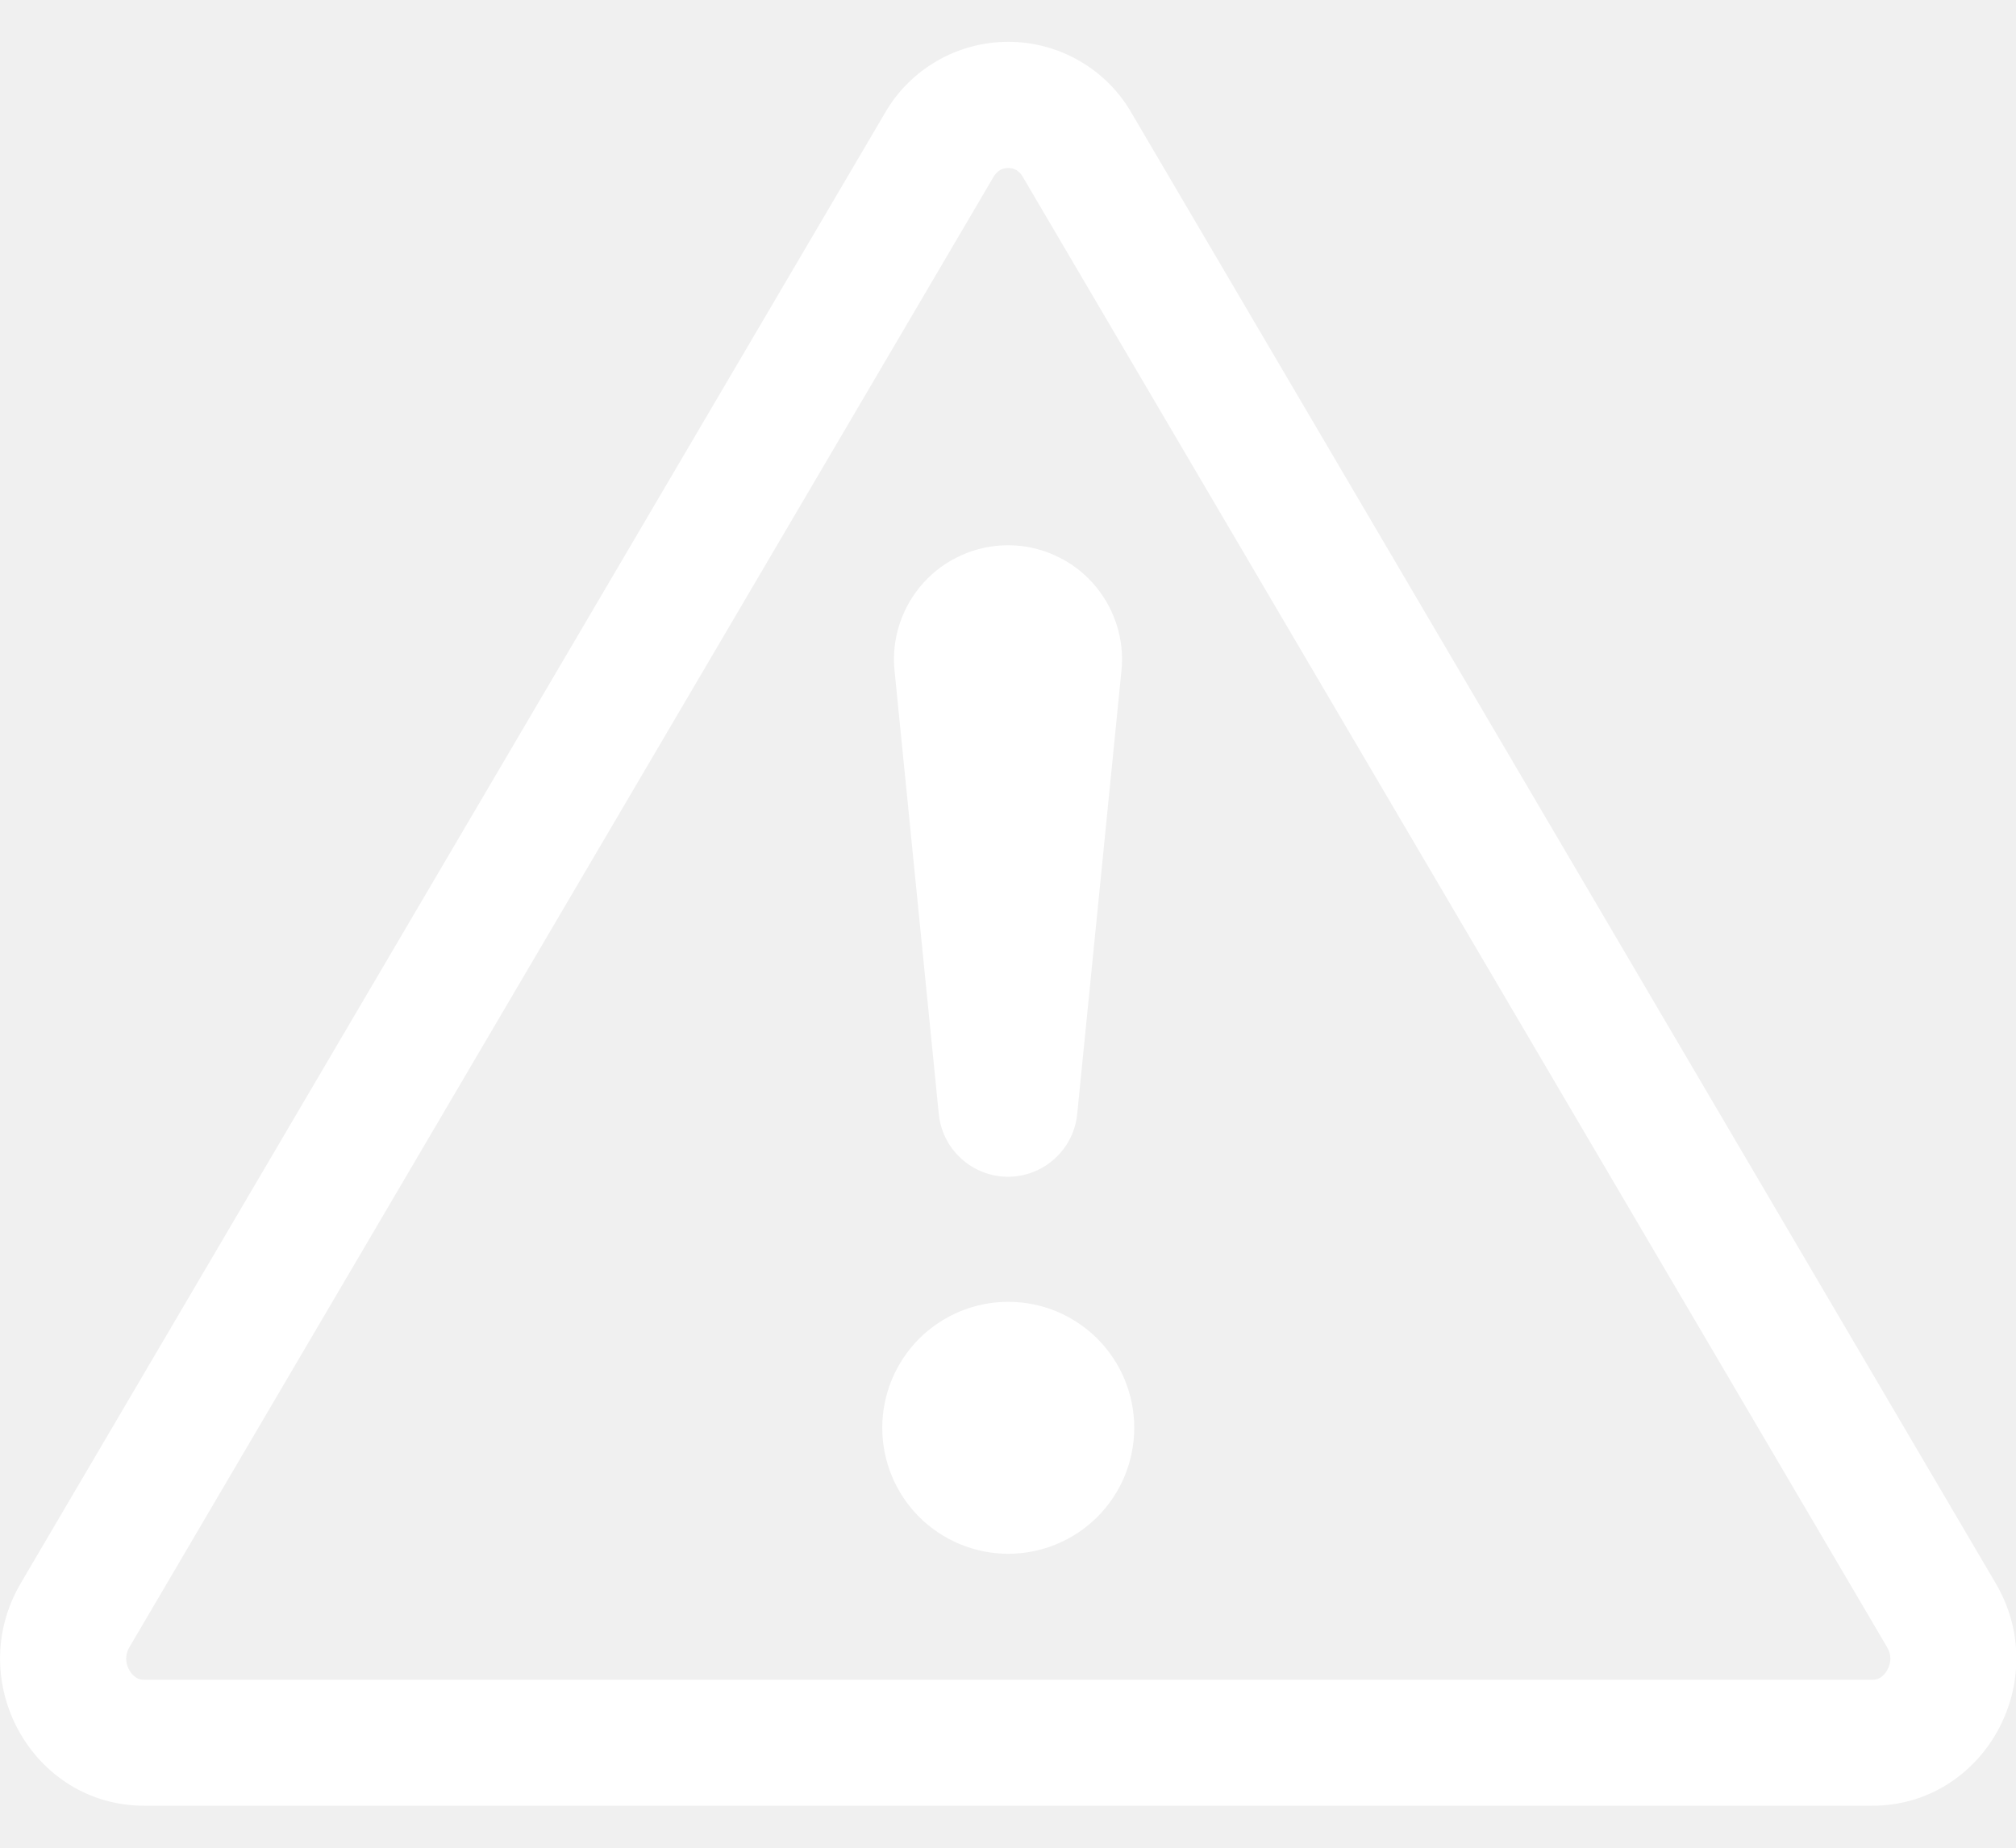
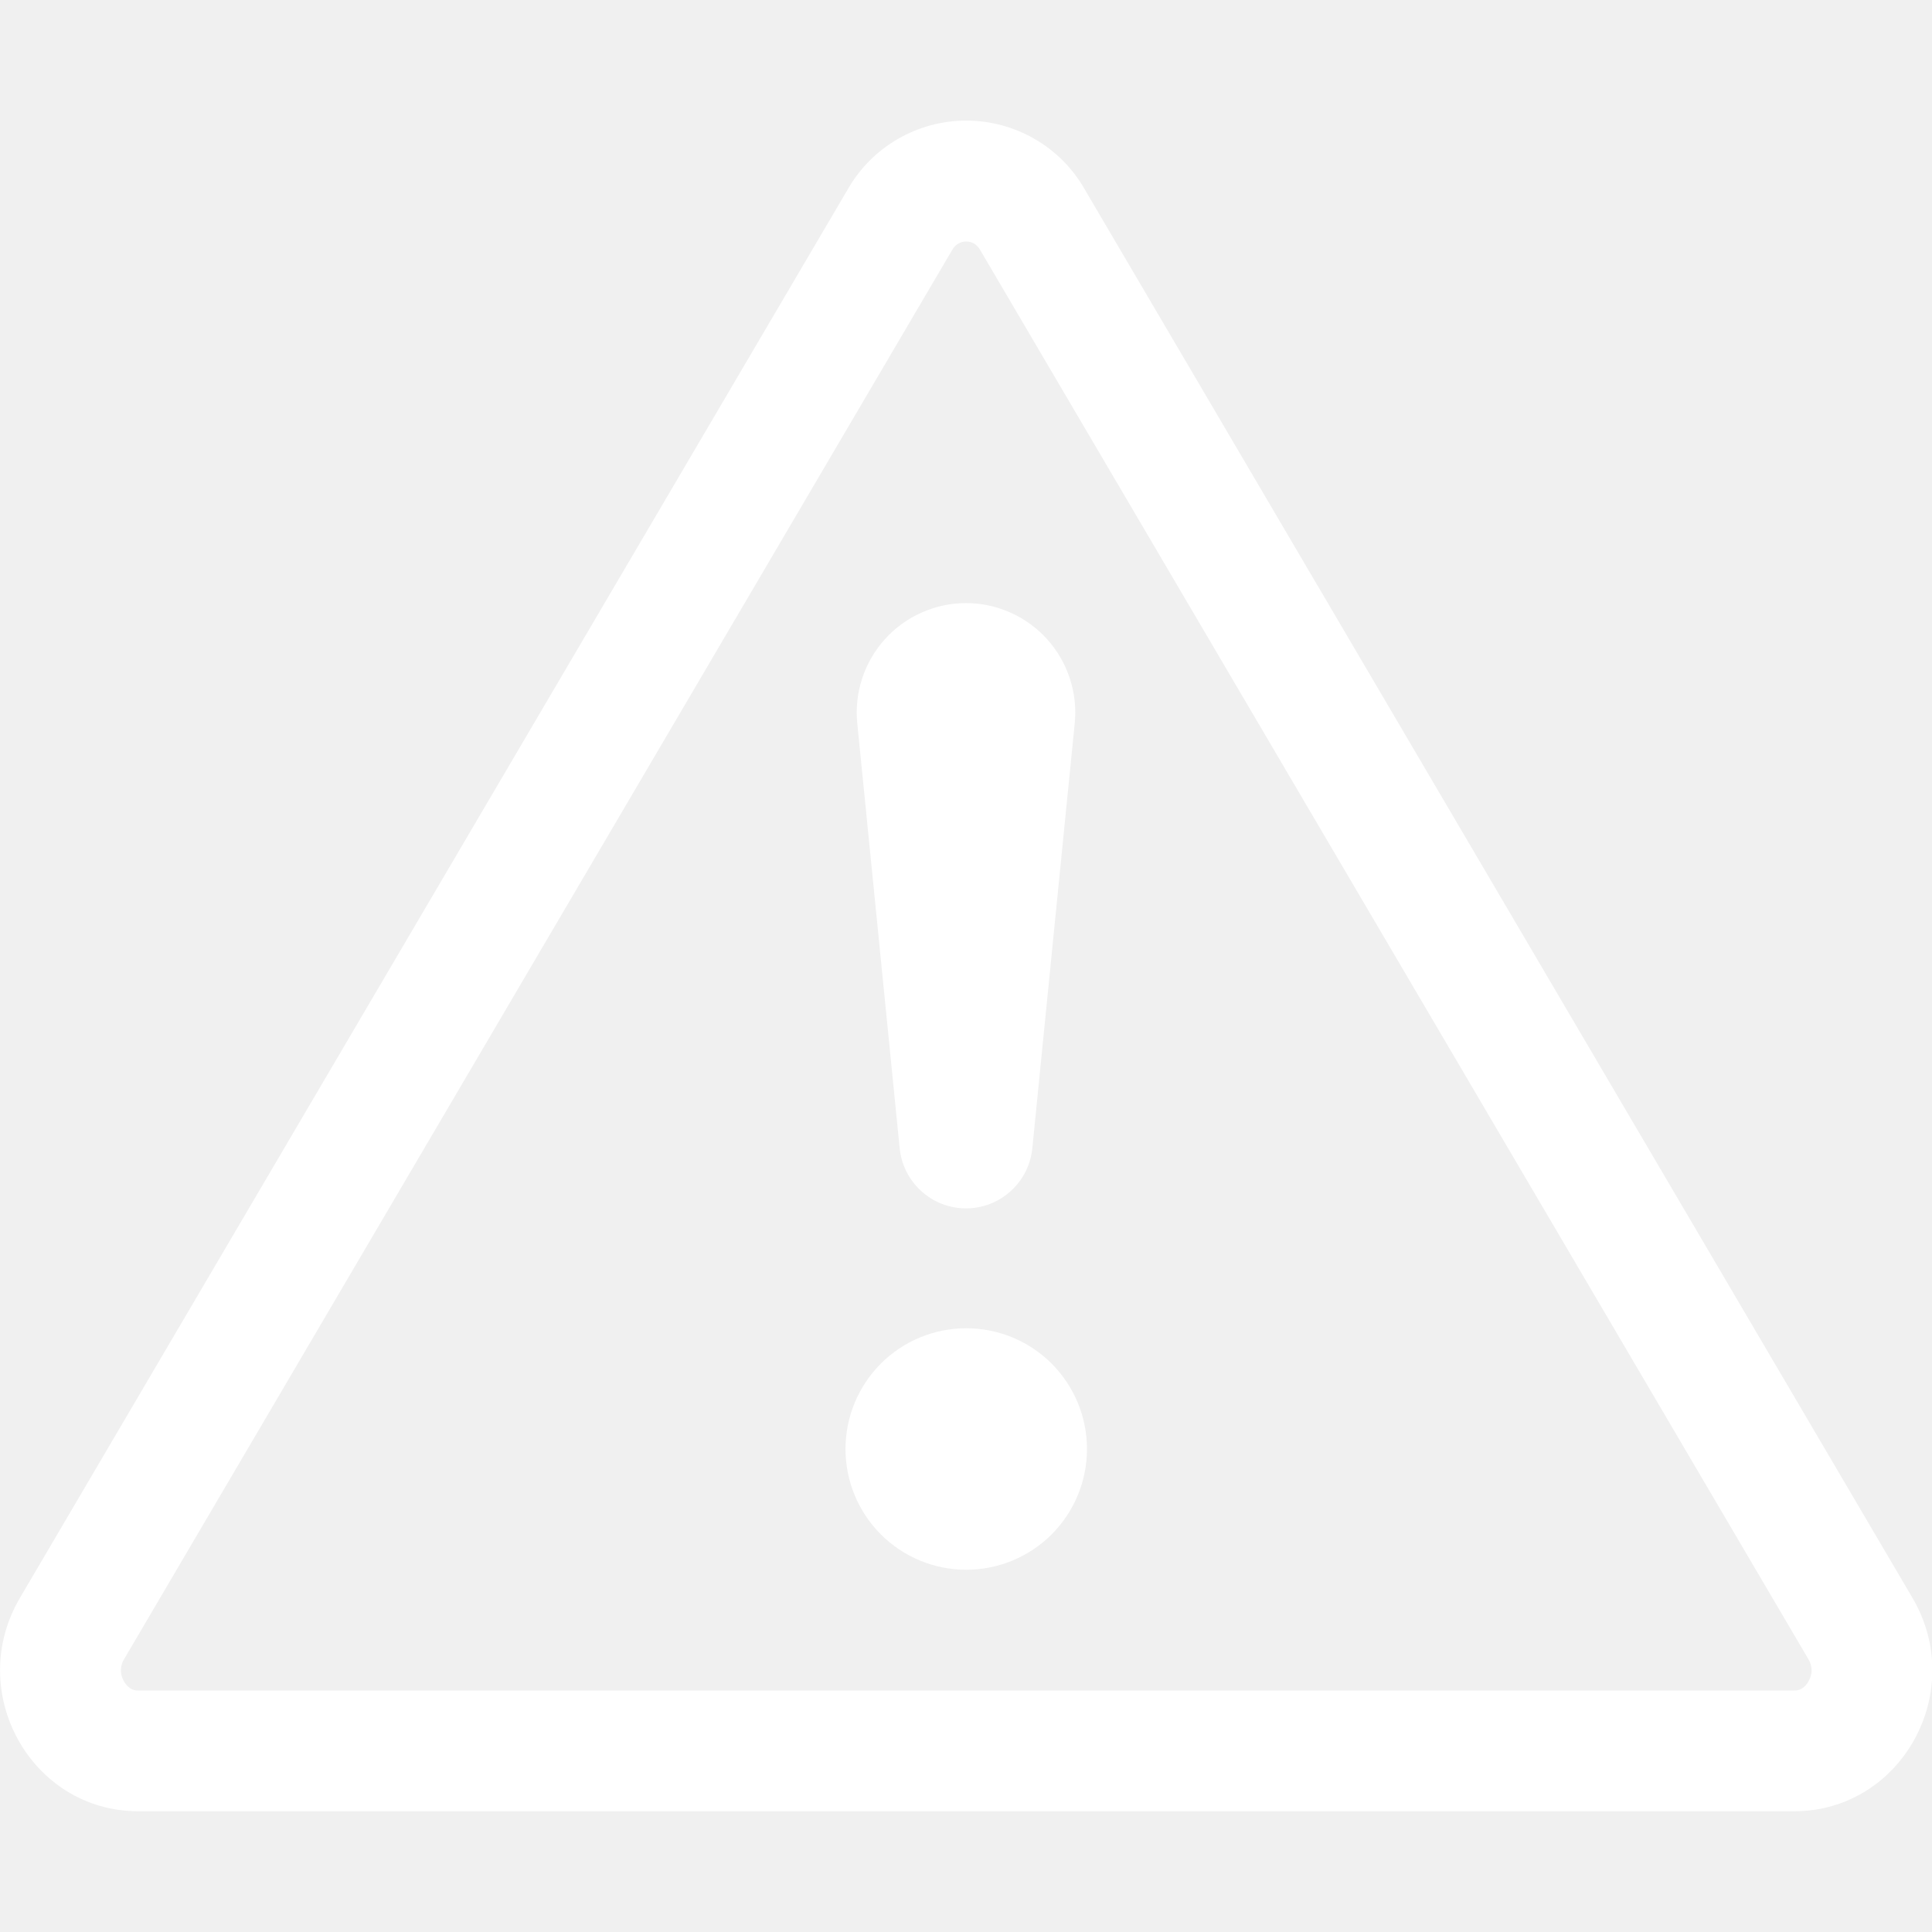
- <svg xmlns="http://www.w3.org/2000/svg" width="24" height="22" viewBox="0 0 24 22" fill="none">
-   <path d="M11.907 2.024C11.936 2.008 11.97 2 12.003 2C12.036 2 12.069 2.008 12.098 2.024C12.132 2.045 12.16 2.074 12.178 2.109L22.464 19.61C22.518 19.7 22.517 19.796 22.467 19.884C22.448 19.921 22.42 19.952 22.386 19.974C22.356 19.993 22.322 20.002 22.287 20H1.719C1.684 20.002 1.65 19.993 1.62 19.974C1.586 19.952 1.558 19.921 1.539 19.884C1.514 19.843 1.502 19.795 1.502 19.747C1.503 19.698 1.516 19.651 1.542 19.61L11.826 2.109C11.845 2.074 11.873 2.045 11.907 2.024ZM13.473 1.349C13.325 1.09 13.111 0.875 12.852 0.726C12.594 0.576 12.301 0.498 12.003 0.498C11.705 0.498 11.412 0.576 11.154 0.726C10.896 0.875 10.681 1.09 10.533 1.349L0.248 18.849C-0.438 20.016 0.384 21.5 1.718 21.5H22.287C23.62 21.5 24.444 20.015 23.757 18.849L13.473 1.349Z" fill="white" />
-   <path d="M10.503 17C10.503 16.803 10.542 16.608 10.617 16.426C10.693 16.244 10.803 16.079 10.942 15.939C11.082 15.8 11.247 15.69 11.429 15.614C11.611 15.539 11.806 15.5 12.003 15.5C12.2 15.5 12.395 15.539 12.577 15.614C12.759 15.69 12.924 15.8 13.064 15.939C13.203 16.079 13.313 16.244 13.389 16.426C13.464 16.608 13.503 16.803 13.503 17C13.503 17.398 13.345 17.779 13.064 18.061C12.782 18.342 12.401 18.5 12.003 18.5C11.605 18.5 11.224 18.342 10.942 18.061C10.661 17.779 10.503 17.398 10.503 17ZM10.65 7.992C10.63 7.803 10.65 7.612 10.709 7.431C10.768 7.25 10.864 7.083 10.991 6.942C11.118 6.8 11.274 6.687 11.448 6.61C11.622 6.532 11.81 6.492 12 6.492C12.19 6.492 12.379 6.532 12.552 6.61C12.726 6.687 12.882 6.8 13.009 6.942C13.136 7.083 13.232 7.25 13.291 7.431C13.35 7.612 13.37 7.803 13.35 7.992L12.825 13.253C12.807 13.46 12.713 13.652 12.56 13.792C12.407 13.933 12.207 14.011 12 14.011C11.793 14.011 11.593 13.933 11.44 13.792C11.287 13.652 11.193 13.46 11.175 13.253L10.65 7.992Z" fill="white" />
+ <svg xmlns="http://www.w3.org/2000/svg" width="24" height="24" viewBox="0 0 24 24" fill="white">
+   <path d="M11.907 3.024C11.936 3.008 11.97 3 12.003 3C12.036 3 12.069 3.008 12.098 3.024C12.132 3.045 12.16 3.074 12.178 3.109L22.464 20.61C22.518 20.7 22.517 20.796 22.467 20.884C22.448 20.921 22.42 20.952 22.386 20.974C22.356 20.993 22.322 21.002 22.287 21H1.719C1.684 21.002 1.65 20.993 1.62 20.974C1.586 20.952 1.558 20.921 1.539 20.884C1.514 20.843 1.502 20.795 1.502 20.747C1.503 20.698 1.516 20.651 1.542 20.61L11.826 3.109C11.845 3.074 11.873 3.045 11.907 3.024ZM13.473 2.349C13.325 2.09 13.111 1.875 12.852 1.726C12.594 1.577 12.301 1.498 12.003 1.498C11.705 1.498 11.412 1.577 11.154 1.726C10.896 1.875 10.681 2.09 10.533 2.349L0.248 19.849C-0.438 21.016 0.384 22.5 1.718 22.5H22.287C23.62 22.5 24.444 21.015 23.757 19.849L13.473 2.349Z" />
+   <path d="M10.503 18C10.503 17.803 10.542 17.608 10.617 17.426C10.693 17.244 10.803 17.079 10.942 16.939C11.082 16.8 11.247 16.689 11.429 16.614C11.611 16.539 11.806 16.5 12.003 16.5C12.2 16.5 12.395 16.539 12.577 16.614C12.759 16.689 12.924 16.8 13.064 16.939C13.203 17.079 13.313 17.244 13.389 17.426C13.464 17.608 13.503 17.803 13.503 18C13.503 18.398 13.345 18.779 13.064 19.061C12.782 19.342 12.401 19.5 12.003 19.5C11.605 19.5 11.224 19.342 10.942 19.061C10.661 18.779 10.503 18.398 10.503 18ZM10.65 8.992C10.63 8.803 10.65 8.612 10.709 8.431C10.768 8.25 10.864 8.083 10.991 7.942C11.118 7.8 11.274 7.687 11.448 7.61C11.622 7.532 11.81 7.492 12 7.492C12.19 7.492 12.379 7.532 12.552 7.61C12.726 7.687 12.882 7.8 13.009 7.942C13.136 8.083 13.232 8.25 13.291 8.431C13.35 8.612 13.37 8.803 13.35 8.992L12.825 14.253C12.807 14.46 12.713 14.652 12.56 14.792C12.407 14.933 12.207 15.011 12 15.011C11.793 15.011 11.593 14.933 11.44 14.792C11.287 14.652 11.193 14.46 11.175 14.253L10.65 8.992Z" />
</svg>
